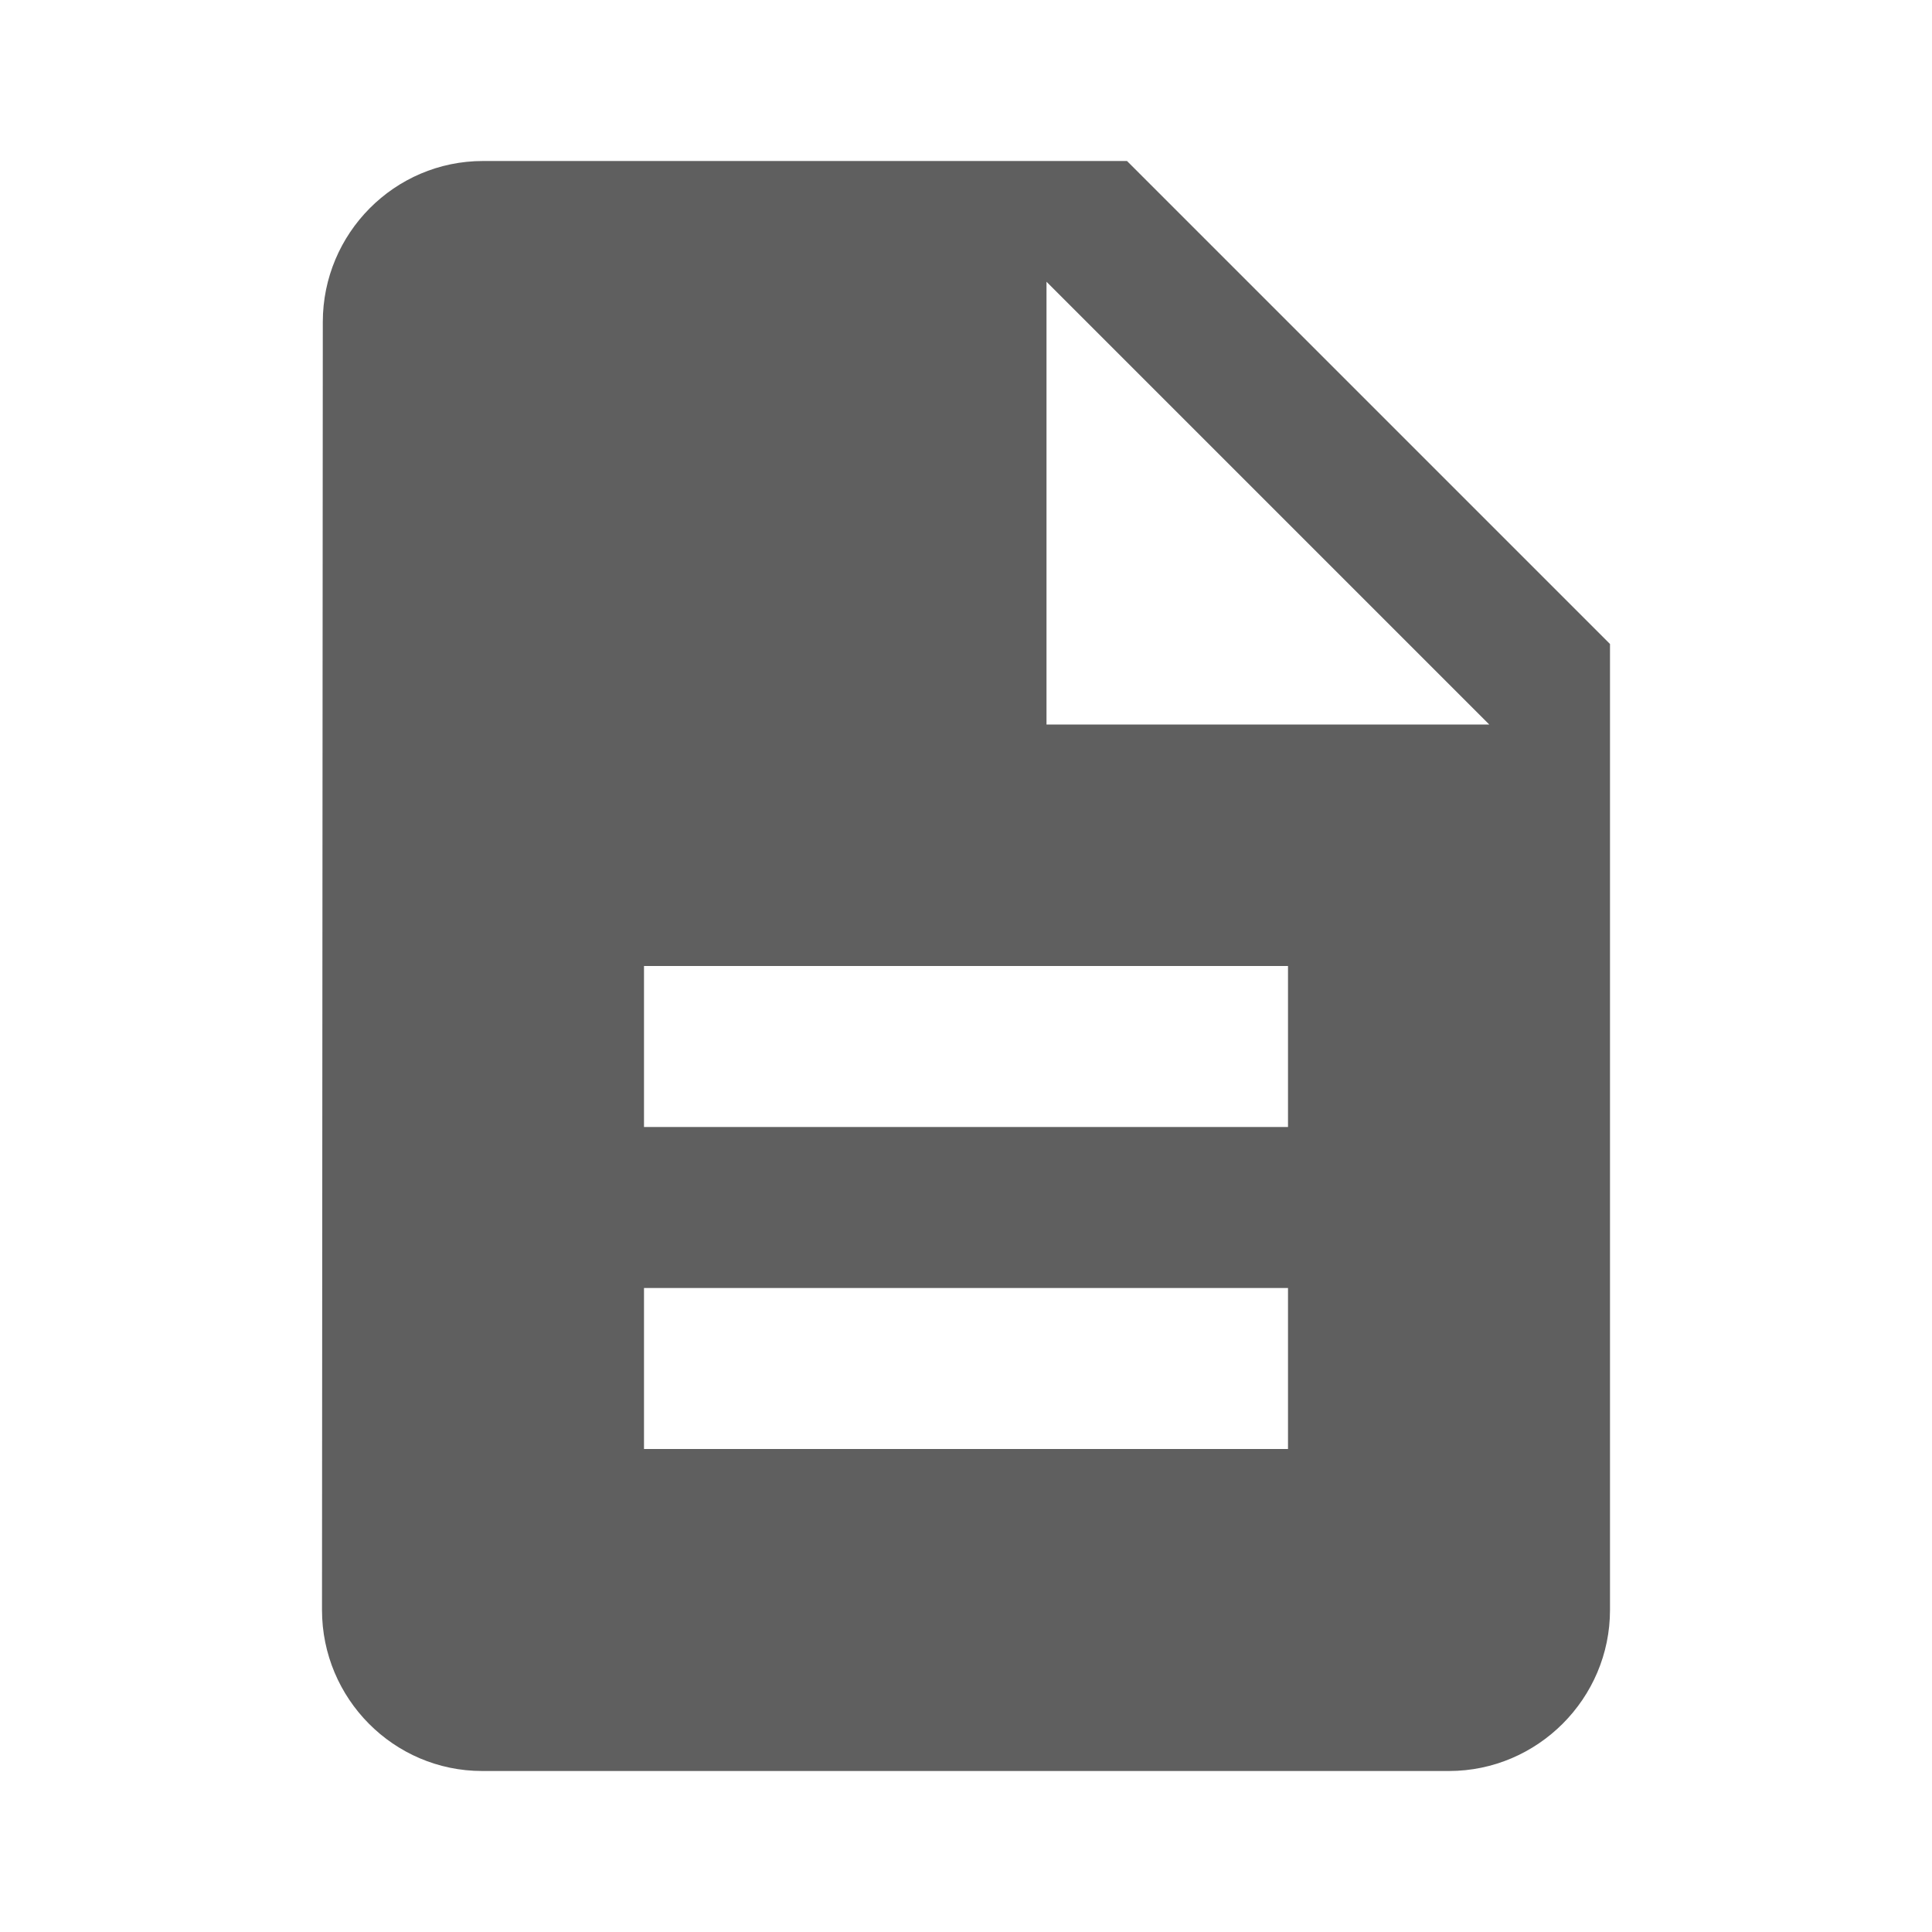
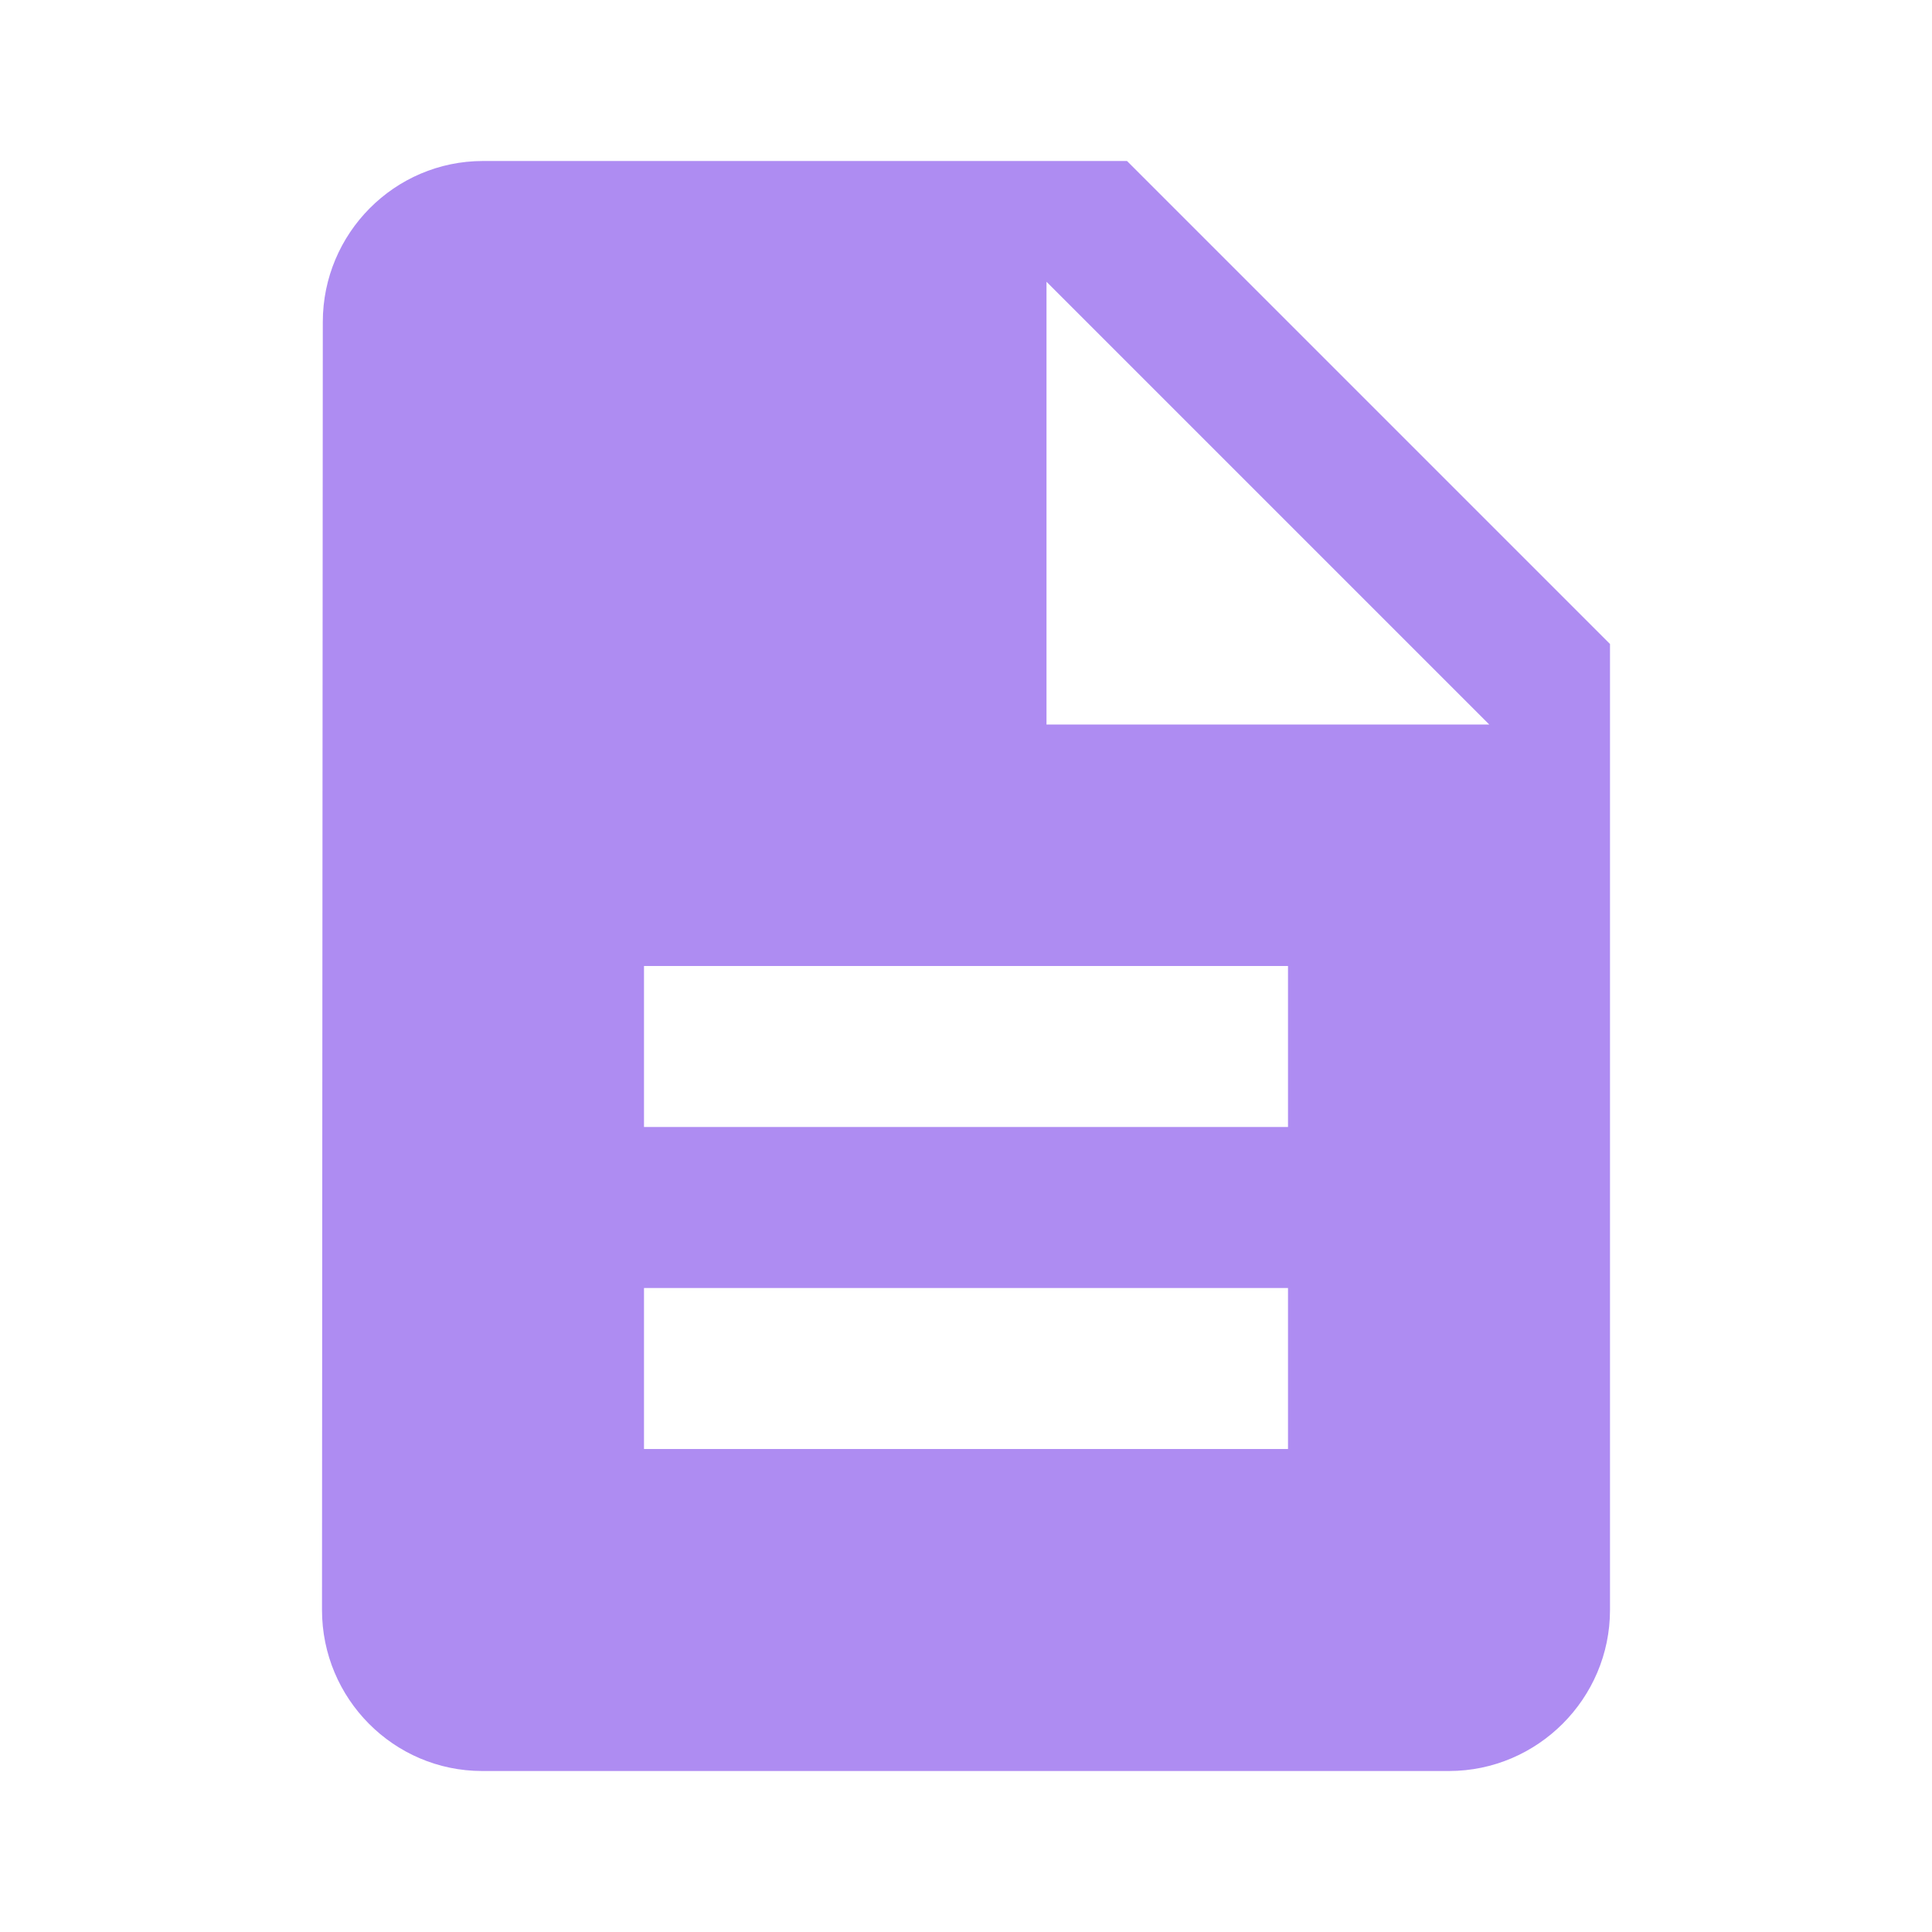
- <svg xmlns="http://www.w3.org/2000/svg" height="24px" viewBox="0 0 24 24" width="24px" fill="#5f5f5f">
+ <svg xmlns="http://www.w3.org/2000/svg" height="24px" viewBox="0 0 24 24" width="24px" fill="#ae8cf2">
  <path d="M0 0h24v24H0z" fill="none" />
  <path d="M14 2H6c-1.1 0-1.99.9-1.99 2L4 20c0 1.1.89 2 1.99 2H18c1.1 0 2-.9 2-2V8l-6-6zm2 16H8v-2h8v2zm0-4H8v-2h8v2zm-3-5V3.5L18.5 9H13z" />
</svg>
